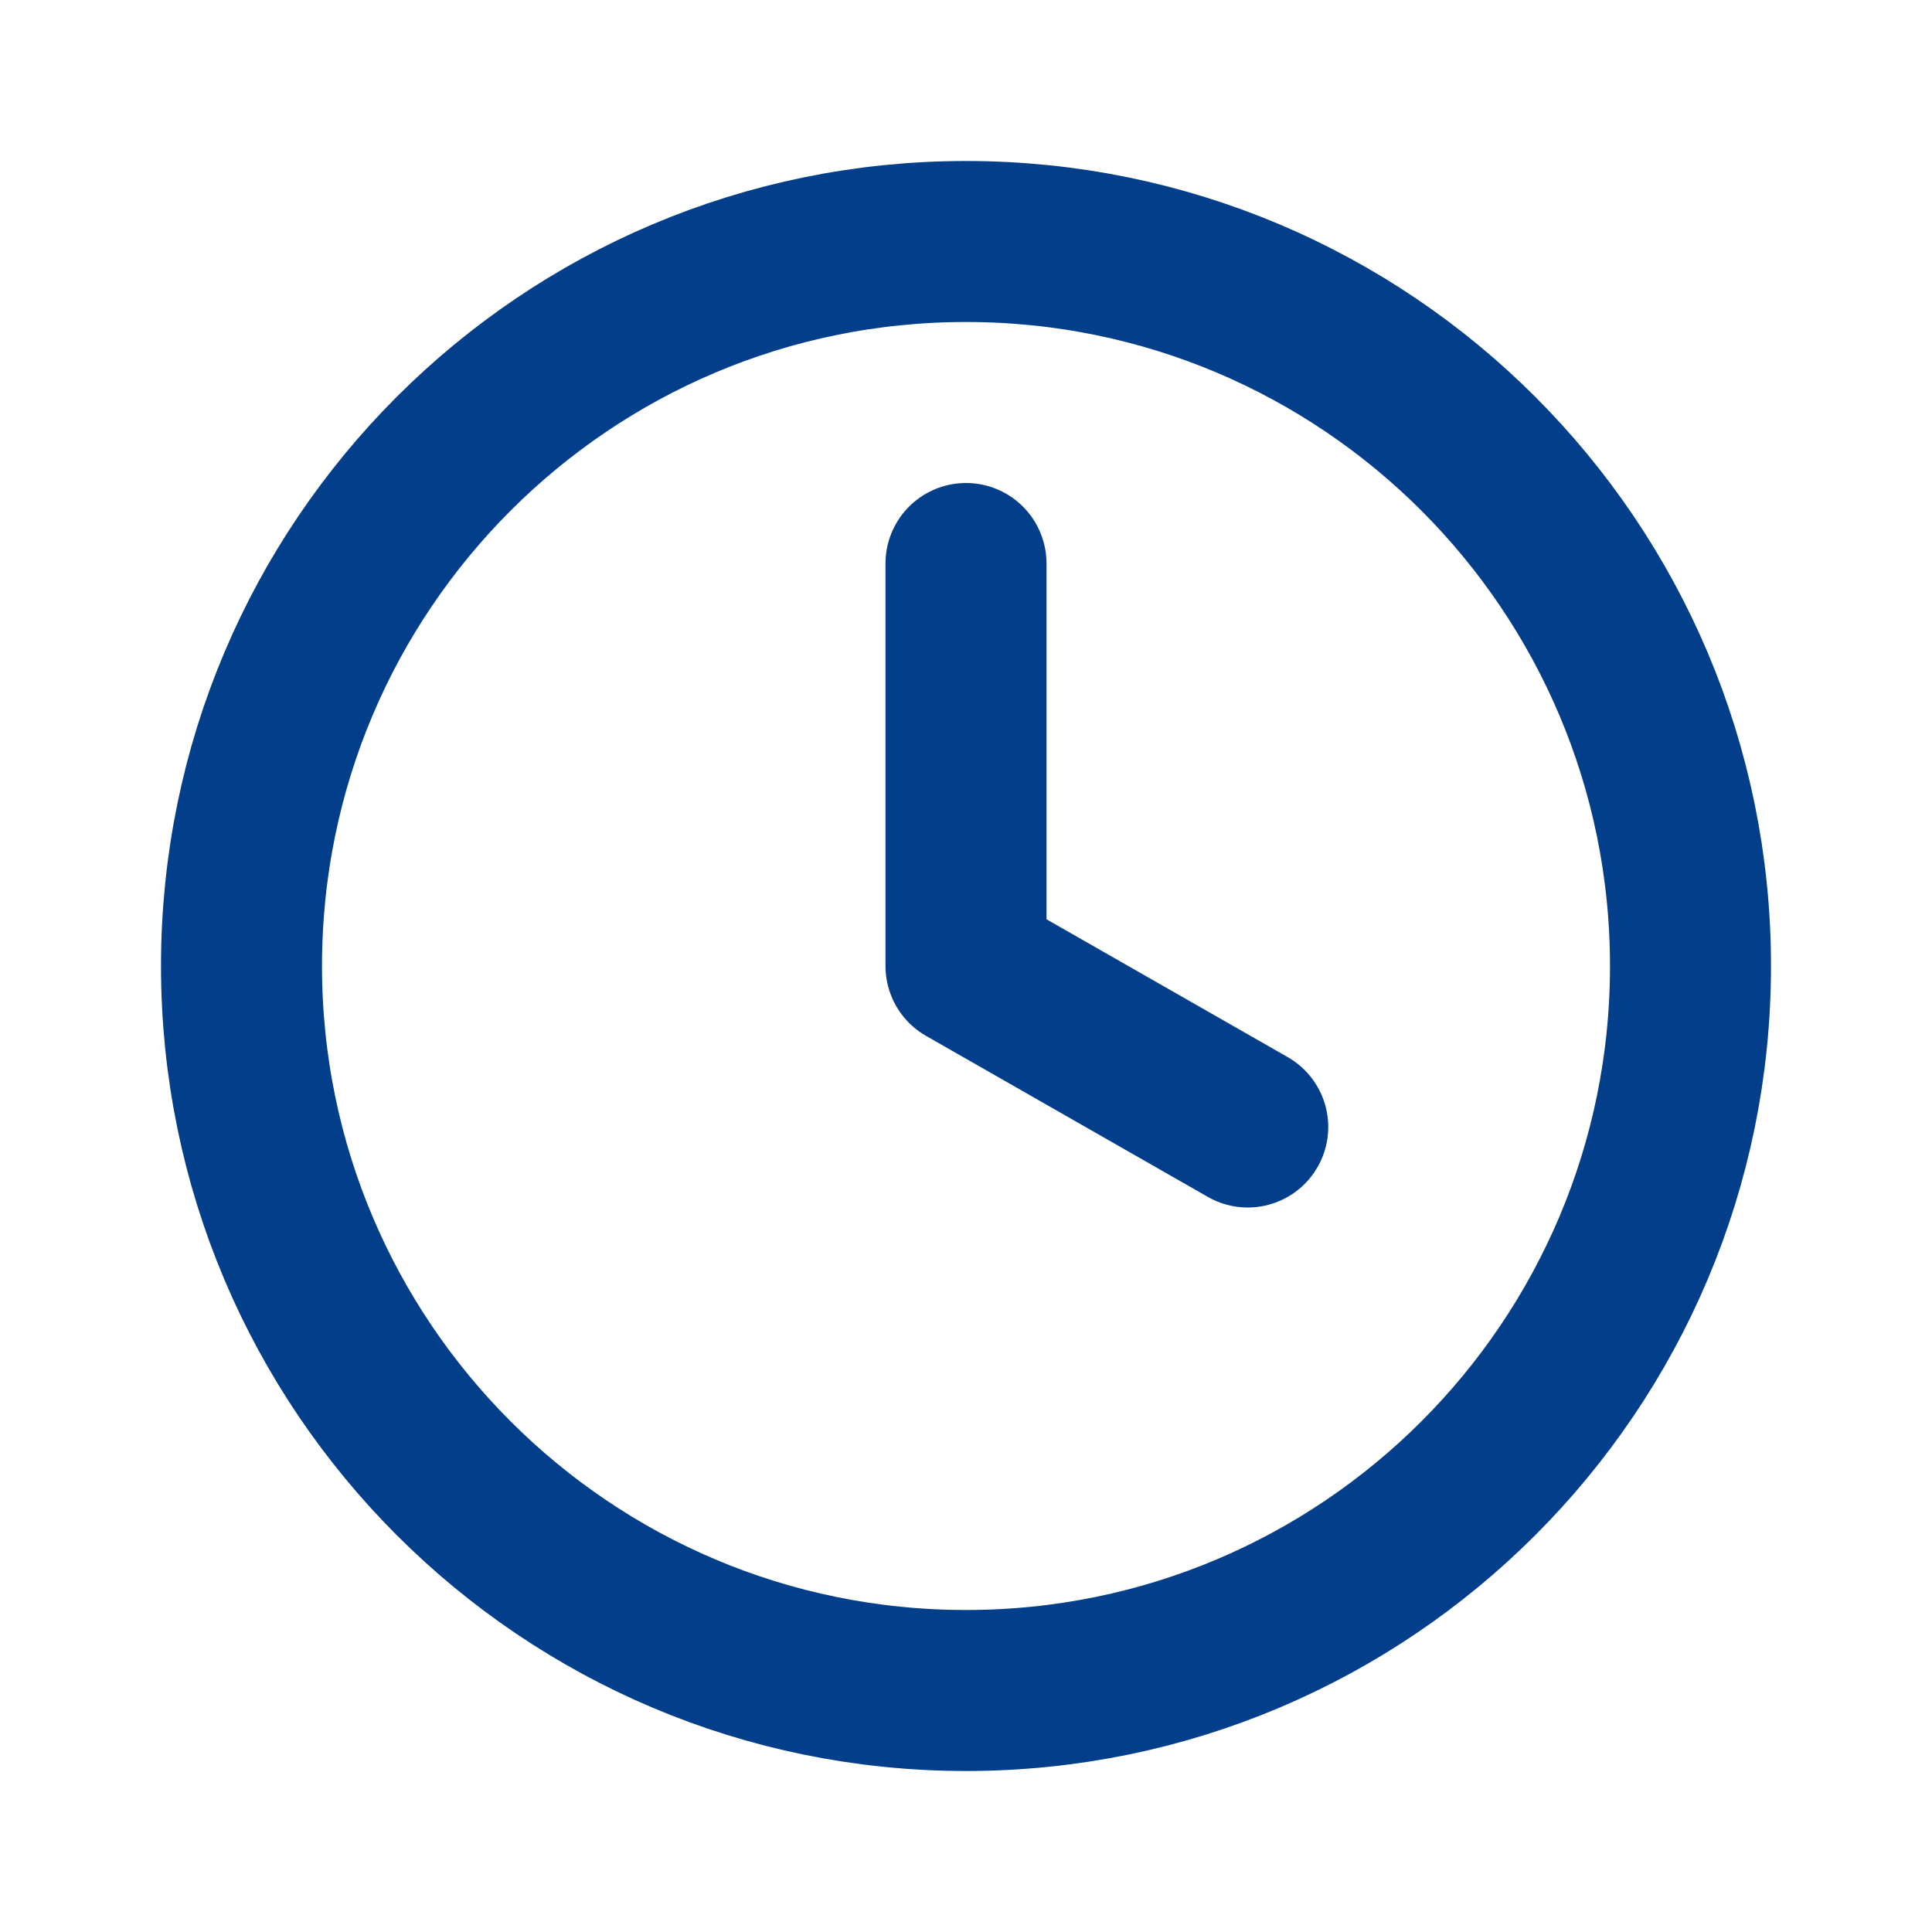
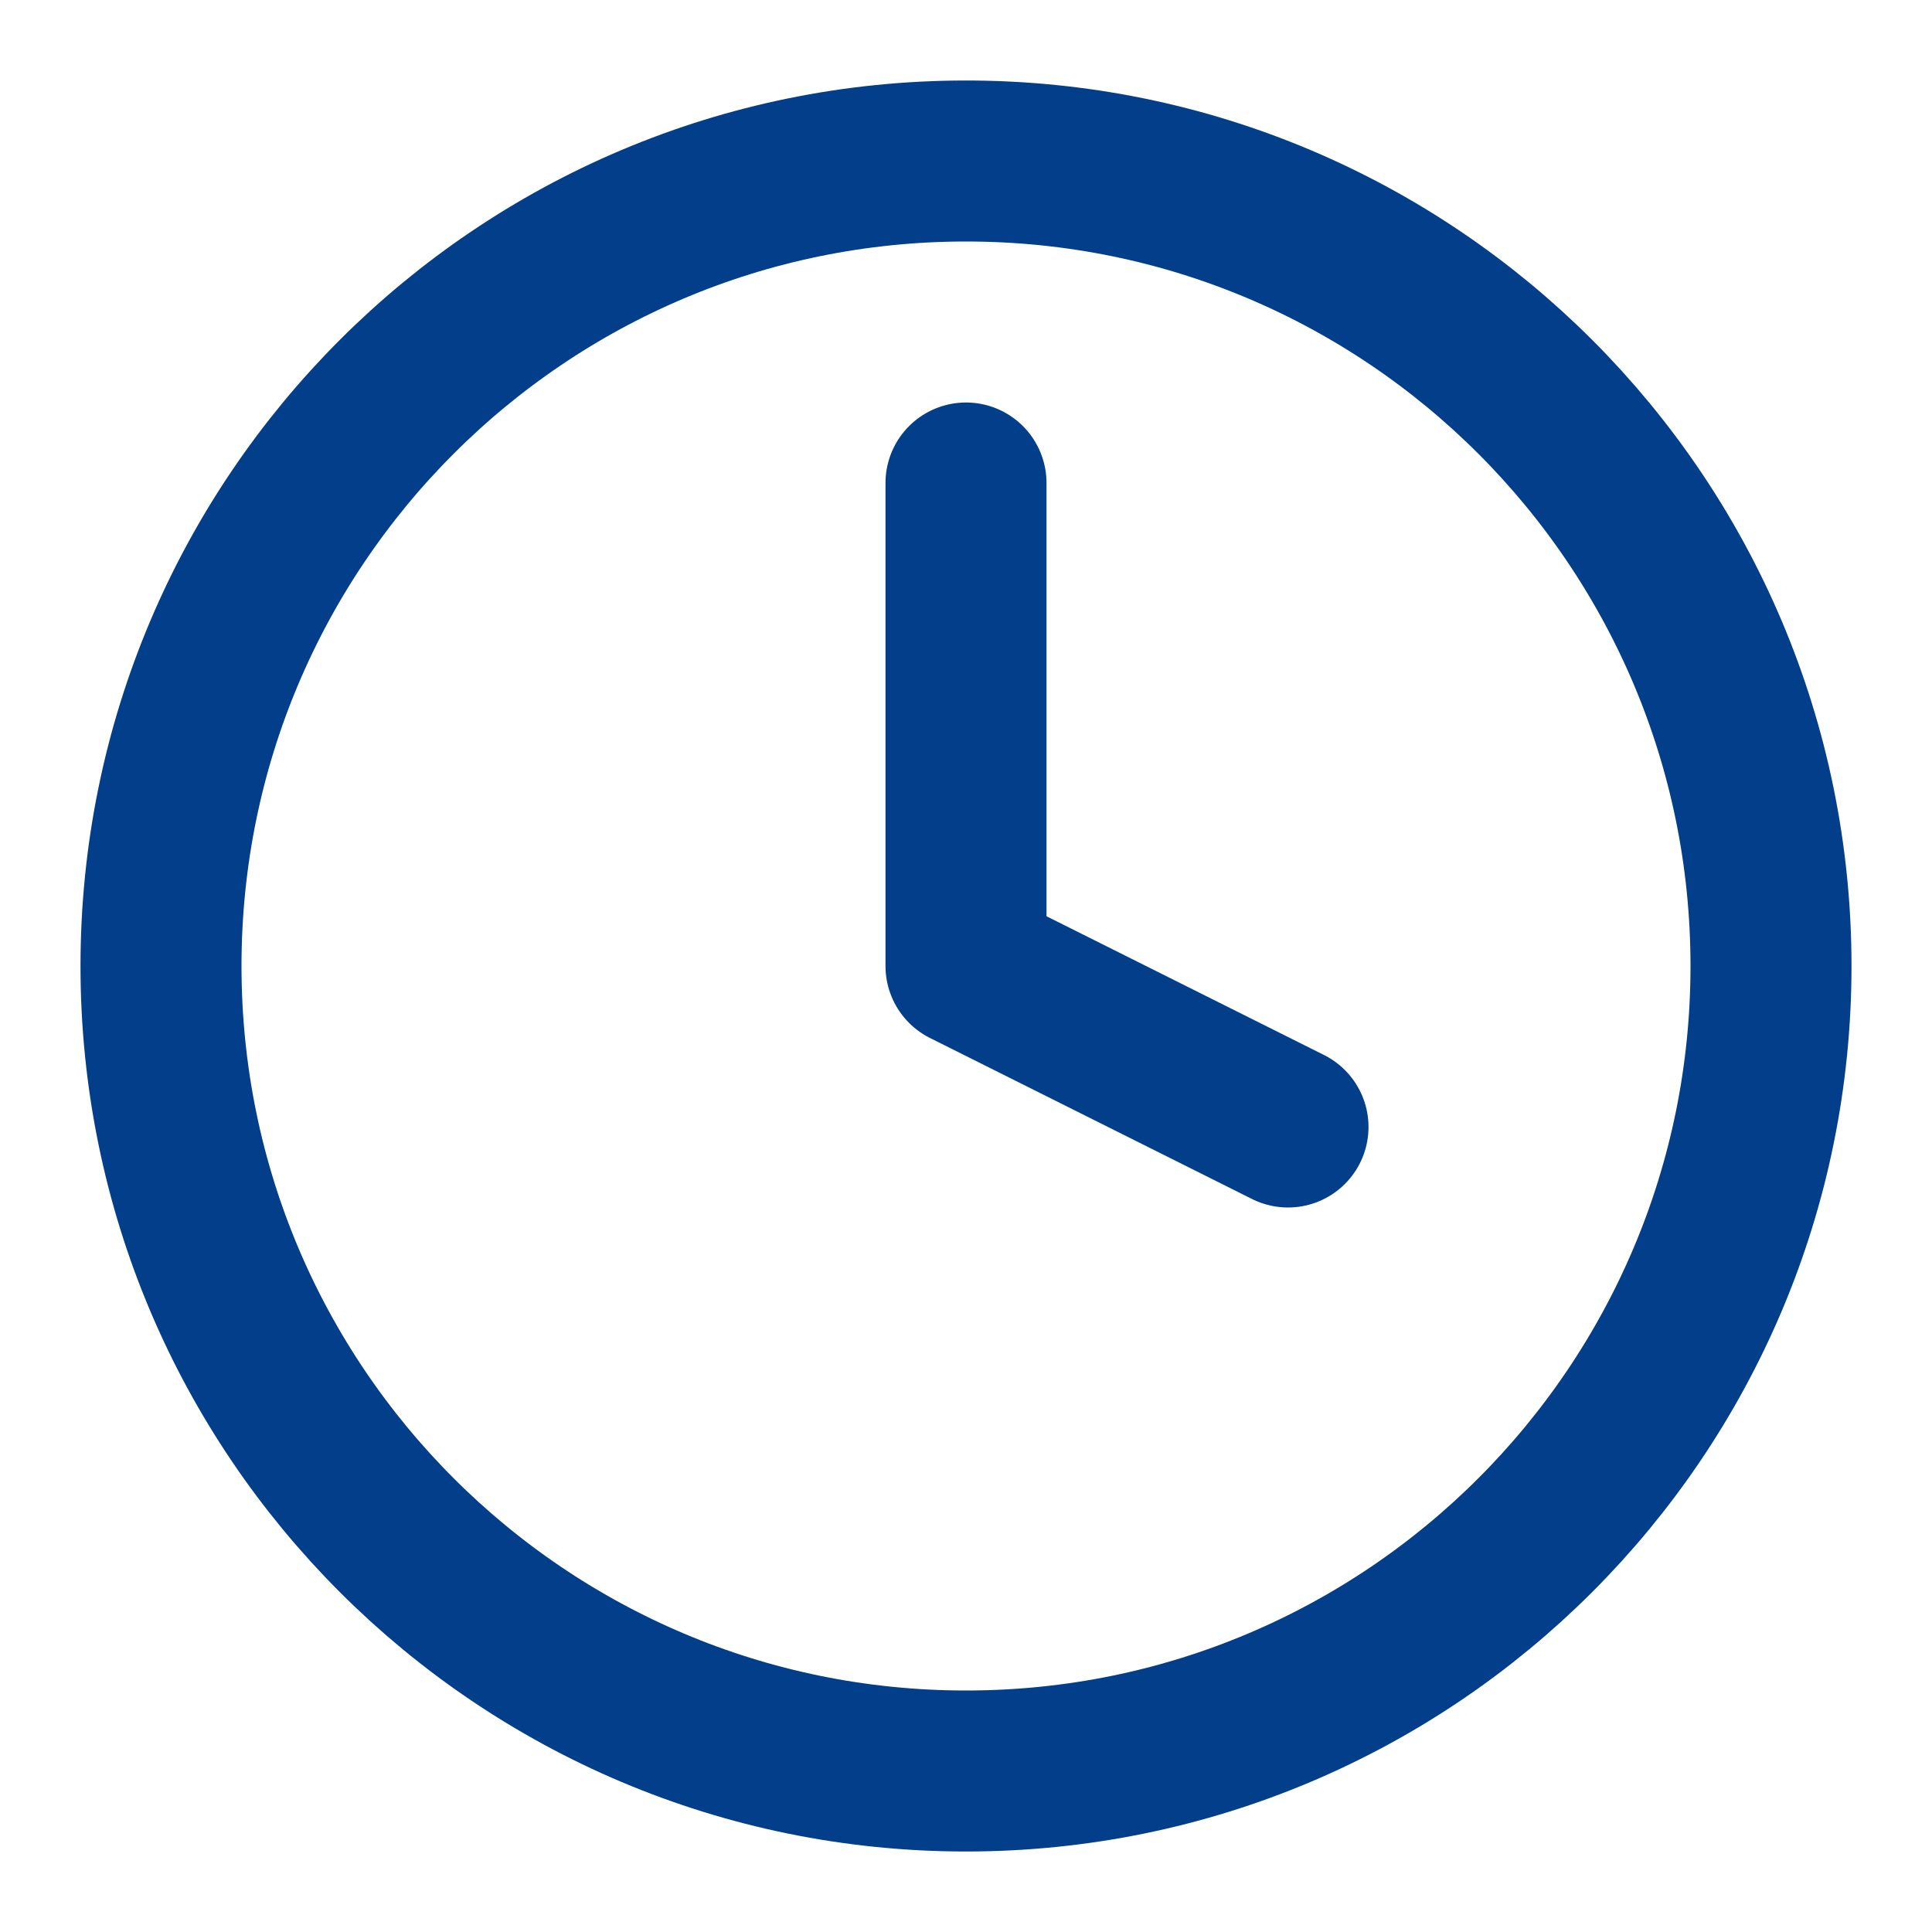
<svg xmlns="http://www.w3.org/2000/svg" width="24" height="24" viewBox="0 0 24 24" fill="none" stroke="#023E8A" stroke-width="2.0" stroke-linecap="round" stroke-linejoin="round">
-   <circle cx="12" cy="12" r="9" />
-   <path d="M12 7v5l3.5 2" />
+   <circle cx="12" cy="12" r="10" />
+   <polyline points="12 6 12 12 16 14" />
</svg>
